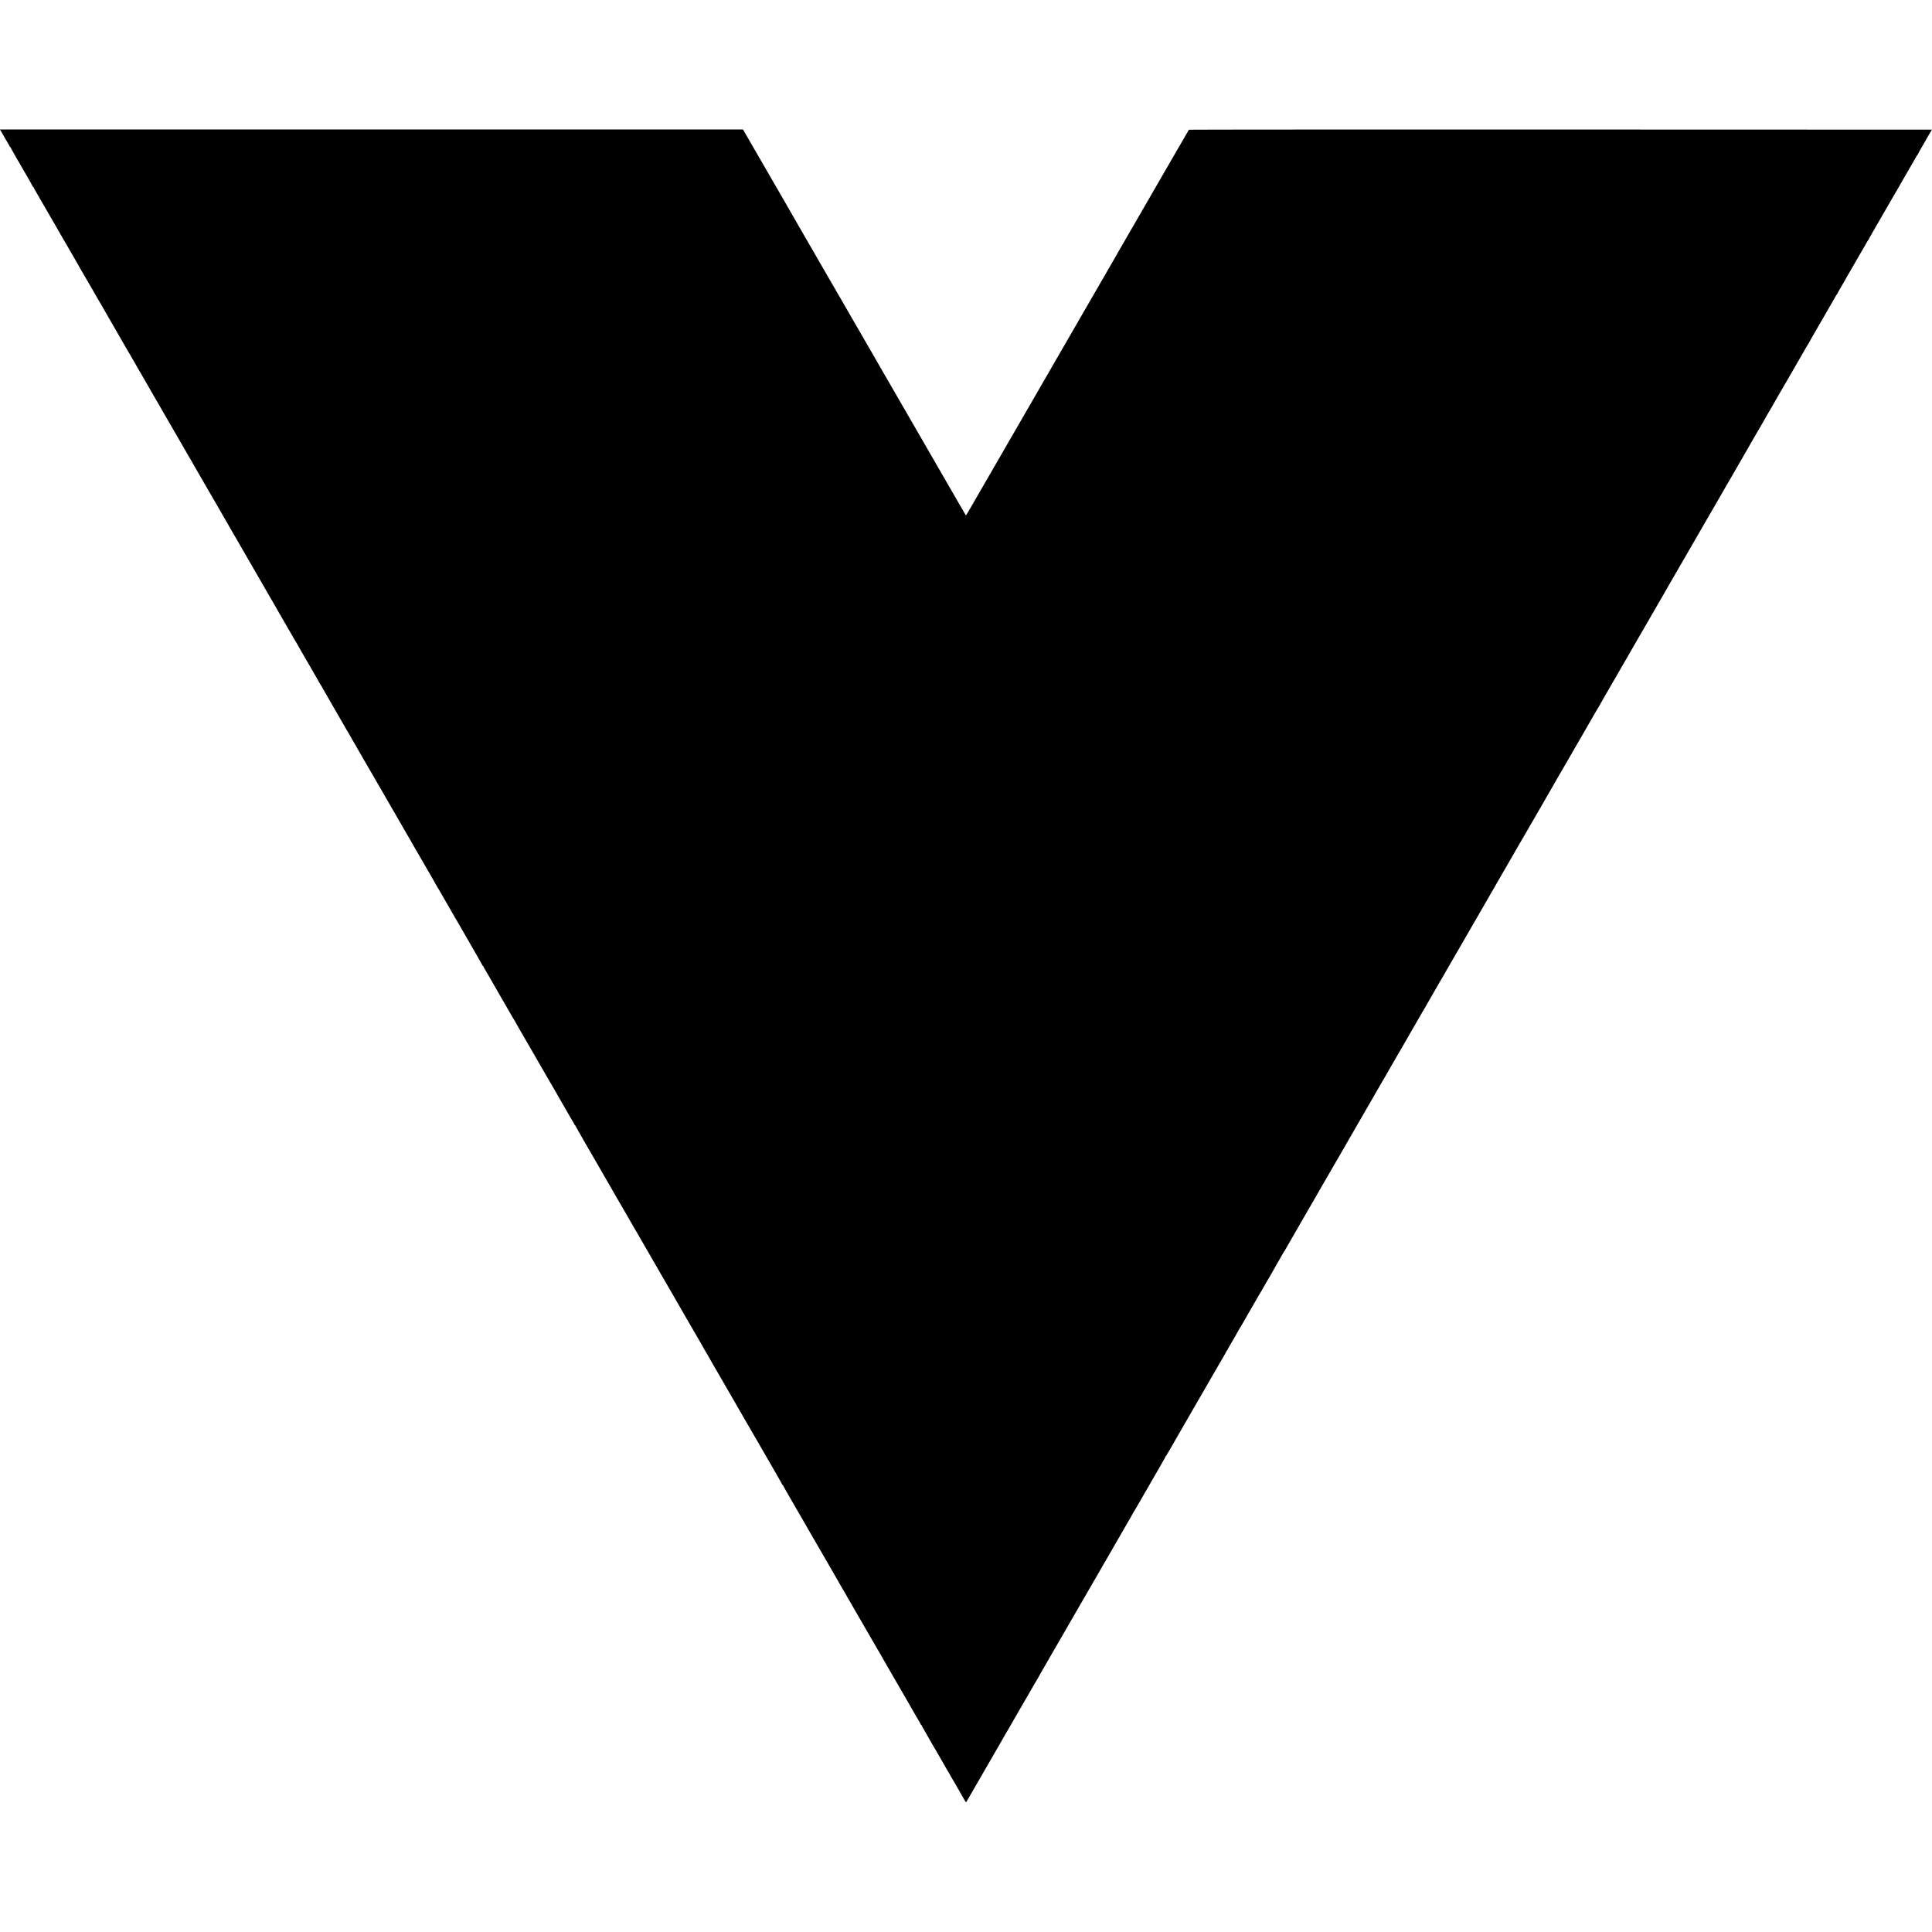
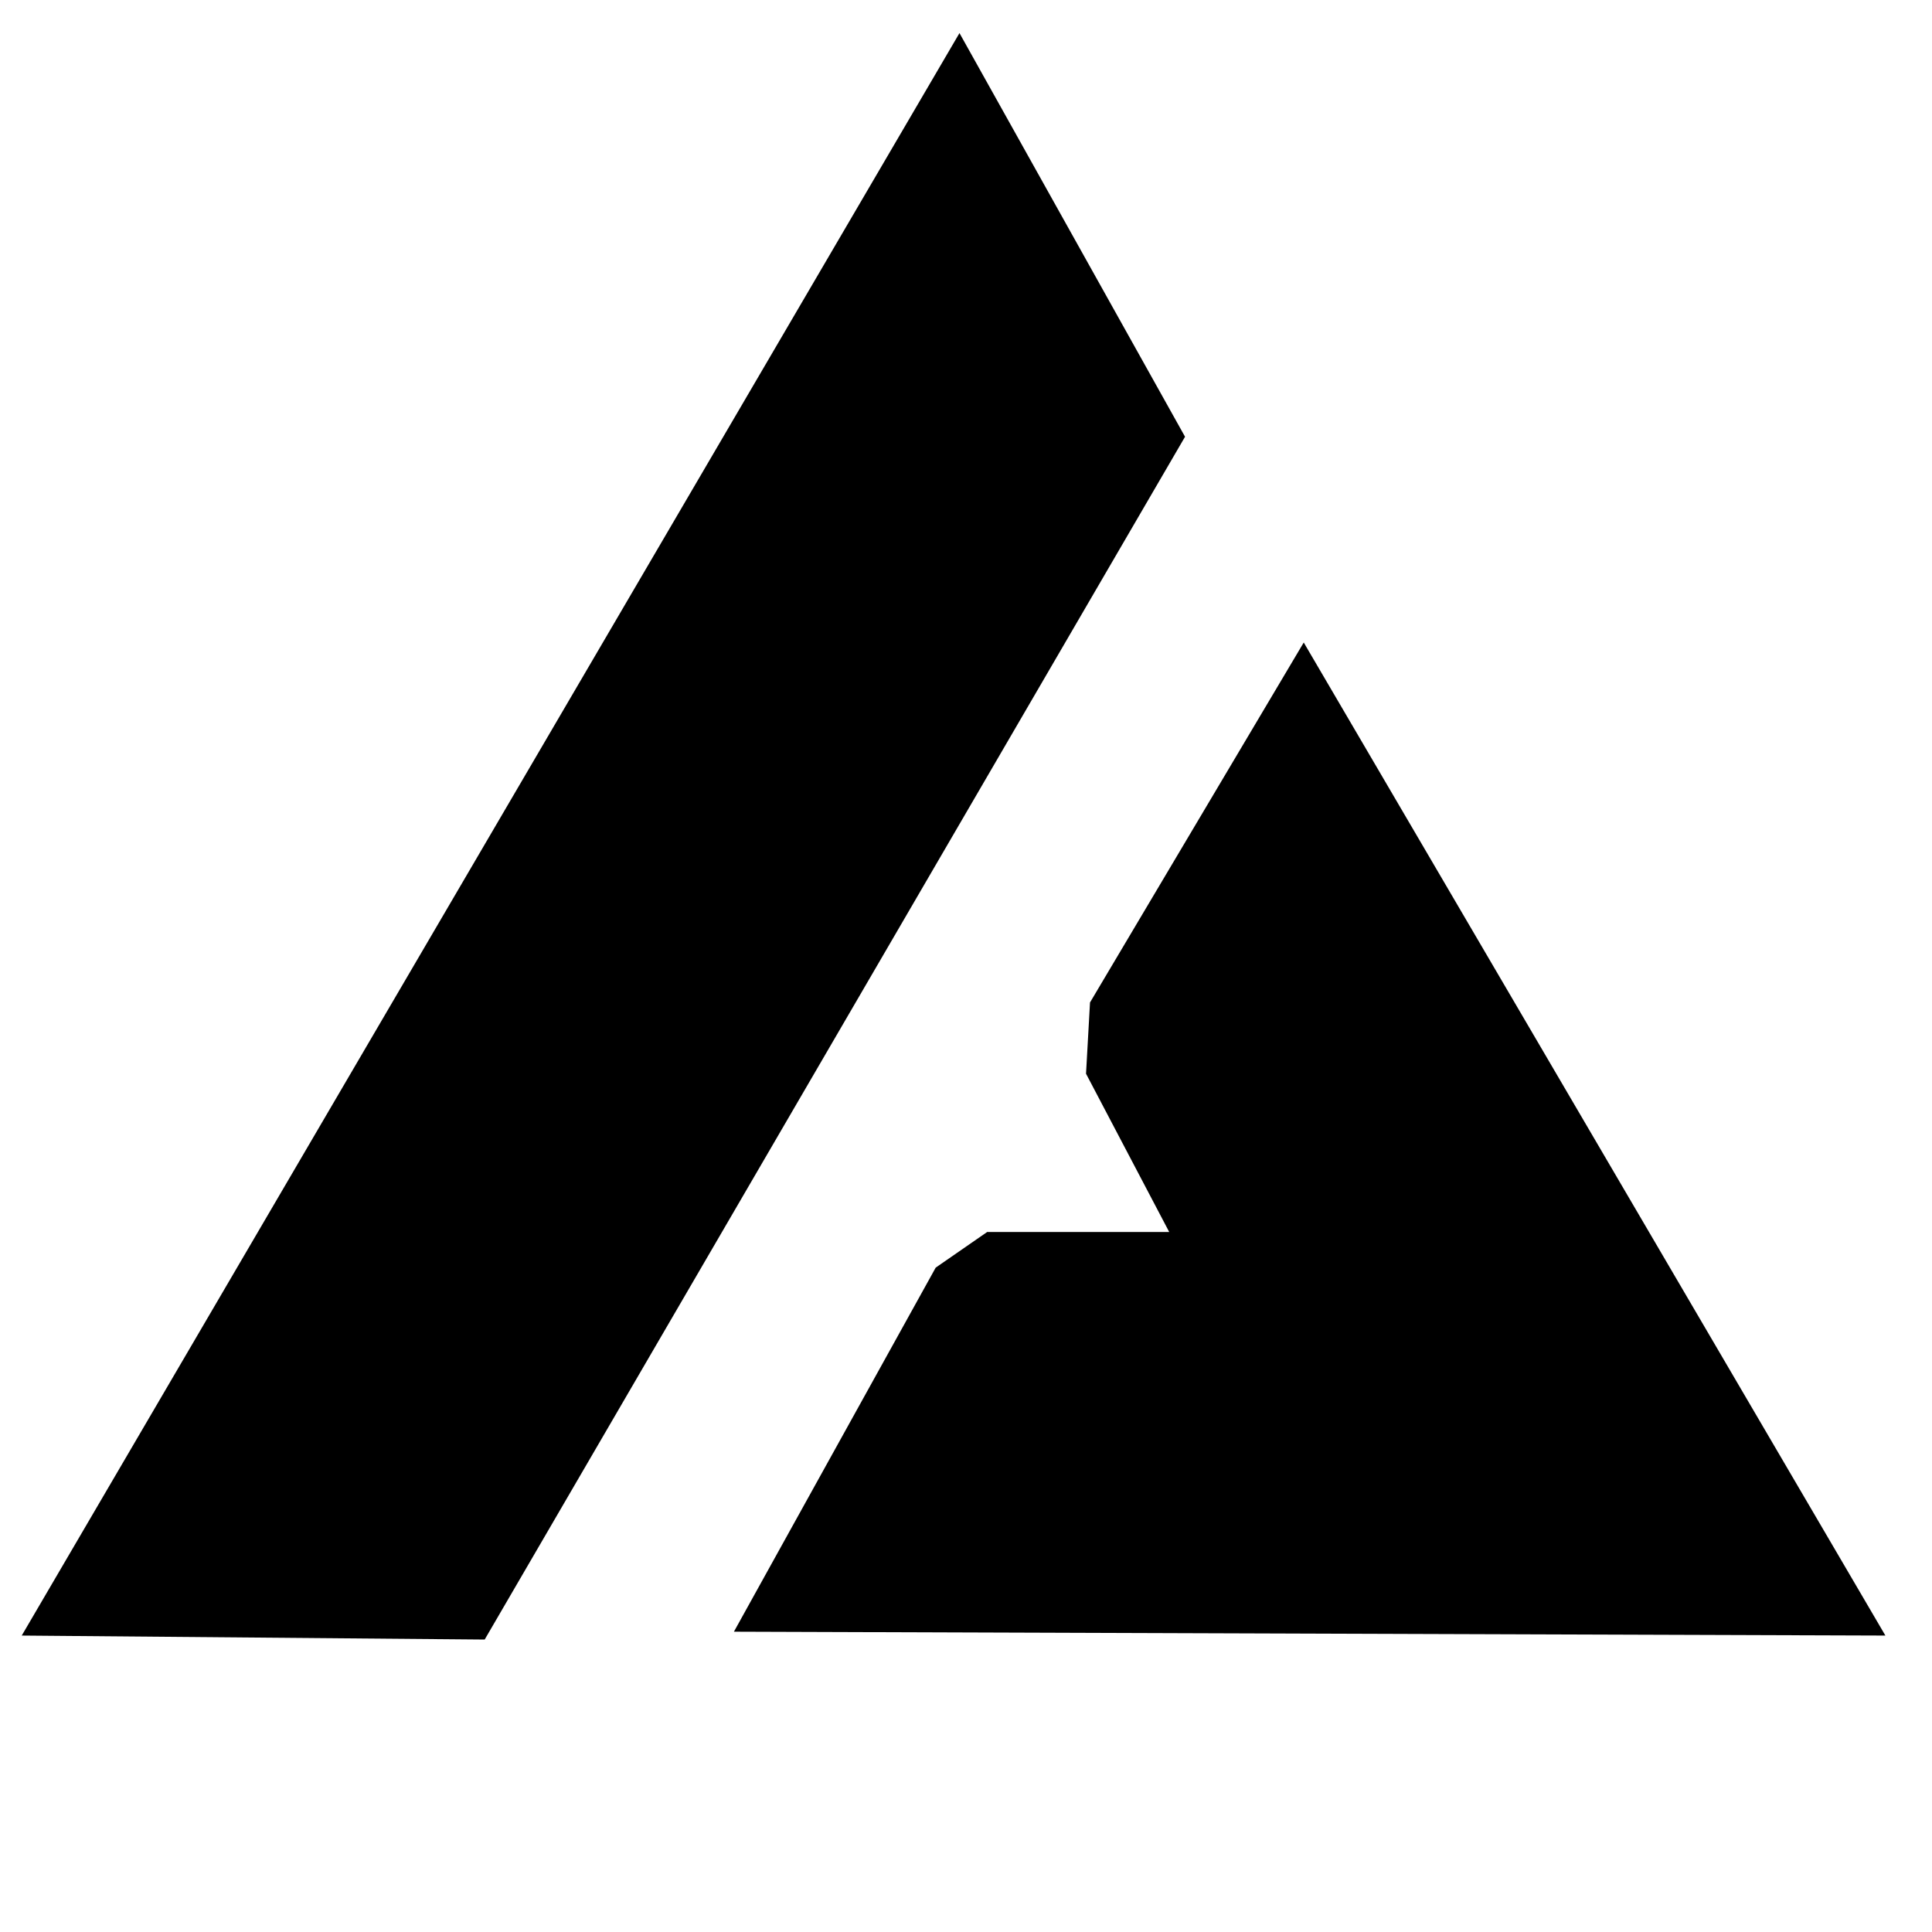
- <svg xmlns="http://www.w3.org/2000/svg" version="1.0" width="16pt" height="16pt" viewBox="0 0 16 16" preserveAspectRatio="xMidYMid meet">
-   <g transform="translate(0,16) scale(0.00032,-0.00032)" fill="#000000" stroke="none">
-     <path d="M18 46618 c45 -75 122 -207 122 -211 0 -2 25 -45 55 -95 30 -50 55 -96 55 -102 0 -5 5 -10 10 -10 6 0 10 -4 10 -9 0 -5 73 -135 161 -288 89 -153 173 -298 187 -323 14 -25 32 -57 41 -72 88 -149 187 -324 189 -335 2 -7 8 -13 13 -13 5 0 9 -4 9 -10 0 -5 46 -89 103 -187 175 -302 490 -846 507 -876 8 -16 20 -36 25 -45 28 -46 290 -498 339 -585 13 -23 74 -129 136 -236 61 -107 123 -215 137 -240 14 -25 29 -50 33 -56 5 -5 23 -37 40 -70 18 -33 38 -67 44 -75 11 -16 21 -33 63 -109 14 -25 29 -50 33 -56 4 -5 21 -35 38 -65 55 -100 261 -455 269 -465 4 -5 14 -21 20 -35 15 -29 41 -75 103 -180 24 -41 52 -88 60 -105 9 -16 57 -100 107 -185 112 -193 362 -626 380 -660 8 -14 23 -38 33 -55 11 -16 23 -37 27 -45 4 -8 26 -46 48 -85 23 -38 53 -90 67 -115 46 -81 64 -113 178 -310 62 -107 121 -210 132 -227 37 -67 56 -99 85 -148 16 -27 32 -57 36 -65 4 -8 15 -27 25 -42 9 -15 53 -89 96 -165 44 -76 177 -307 296 -513 120 -206 268 -463 330 -570 131 -227 117 -203 200 -348 36 -62 73 -125 82 -140 10 -15 21 -34 25 -42 4 -8 20 -37 36 -65 17 -27 38 -65 48 -82 49 -85 64 -111 87 -153 13 -25 28 -49 32 -55 4 -5 78 -134 165 -285 87 -151 166 -288 176 -305 10 -16 26 -43 35 -59 9 -17 125 -217 257 -445 132 -229 253 -441 270 -471 17 -30 45 -79 64 -108 18 -29 33 -54 33 -57 0 -2 20 -37 44 -77 24 -40 123 -212 221 -383 97 -170 190 -330 205 -355 16 -25 39 -65 53 -90 13 -25 81 -144 152 -265 70 -121 137 -238 150 -260 12 -22 37 -65 55 -95 18 -30 43 -73 55 -95 12 -22 48 -85 80 -140 77 -132 163 -280 190 -330 13 -22 71 -123 130 -225 59 -102 116 -199 126 -217 10 -17 29 -50 43 -72 15 -22 26 -43 26 -45 0 -2 27 -50 60 -106 33 -56 60 -103 60 -105 0 -2 55 -98 90 -155 8 -14 182 -316 239 -414 13 -22 45 -79 72 -124 27 -46 49 -86 49 -89 0 -2 14 -24 30 -48 16 -24 30 -46 30 -49 0 -5 74 -135 100 -176 5 -8 24 -42 43 -75 50 -88 58 -101 262 -455 104 -179 199 -345 213 -370 14 -25 28 -49 32 -55 4 -5 17 -26 28 -45 10 -19 62 -109 114 -200 114 -197 133 -230 170 -295 16 -27 33 -57 38 -65 17 -28 96 -165 103 -180 4 -8 16 -28 26 -45 10 -16 77 -131 148 -255 72 -124 181 -313 243 -420 62 -107 121 -209 131 -227 35 -62 323 -560 392 -678 38 -66 83 -145 100 -175 16 -30 33 -59 37 -65 4 -5 17 -27 29 -47 34 -61 56 -100 90 -156 17 -29 31 -55 31 -57 0 -2 17 -32 39 -67 21 -35 134 -229 251 -433 117 -203 235 -407 261 -451 27 -45 49 -85 49 -88 0 -4 8 -19 19 -34 15 -21 200 -341 309 -533 10 -19 33 -58 51 -87 17 -29 31 -54 31 -56 0 -2 25 -44 55 -94 30 -50 55 -95 55 -98 0 -4 6 -15 14 -23 7 -9 27 -41 43 -71 17 -30 170 -297 342 -594 171 -296 311 -542 311 -547 0 -5 5 -9 10 -9 6 0 10 -4 10 -10 0 -5 22 -47 49 -92 27 -46 58 -99 68 -118 24 -43 81 -140 93 -160 5 -8 66 -114 135 -235 69 -121 130 -227 135 -235 12 -21 259 -447 283 -490 10 -19 28 -47 38 -62 11 -14 19 -29 19 -32 0 -3 37 -69 83 -148 99 -170 305 -526 337 -583 13 -22 31 -53 41 -70 11 -16 22 -37 26 -45 7 -14 82 -146 103 -180 14 -24 181 -311 205 -355 13 -22 46 -80 75 -130 29 -49 64 -110 78 -135 14 -25 51 -88 82 -140 31 -52 59 -102 63 -110 4 -8 18 -33 31 -55 205 -353 284 -489 309 -535 17 -30 45 -78 62 -106 18 -28 36 -60 39 -72 4 -12 12 -22 17 -22 5 0 9 -4 9 -10 0 -5 109 -197 241 -427 133 -230 250 -431 259 -448 51 -90 222 -385 280 -485 37 -63 78 -135 92 -160 14 -25 67 -117 118 -205 51 -88 101 -175 111 -193 34 -58 55 -95 149 -257 51 -88 101 -173 110 -190 9 -16 76 -131 147 -255 72 -124 140 -241 151 -260 61 -108 281 -489 355 -615 38 -66 77 -133 87 -150 35 -63 91 -161 100 -175 14 -23 99 -169 128 -220 54 -97 135 -235 142 -245 4 -5 20 -32 35 -60 26 -48 238 -416 276 -480 10 -16 26 -46 37 -65 30 -53 382 -661 403 -695 10 -16 22 -37 26 -45 4 -8 26 -48 50 -88 24 -41 43 -75 43 -77 0 -2 22 -40 50 -85 27 -45 50 -84 50 -86 0 -3 38 -69 83 -147 84 -142 302 -520 340 -587 10 -19 34 -60 52 -90 18 -30 44 -75 57 -100 14 -25 45 -79 70 -120 25 -41 56 -96 70 -121 14 -25 77 -133 138 -240 62 -107 122 -210 132 -229 25 -43 310 -535 337 -581 11 -19 26 -45 34 -59 17 -32 238 -414 266 -460 11 -19 24 -41 28 -49 3 -7 75 -133 160 -278 84 -146 153 -269 153 -274 0 -5 5 -9 10 -9 6 0 10 -4 10 -10 0 -5 82 -150 181 -322 182 -314 201 -346 240 -415 12 -21 80 -139 152 -263 71 -124 141 -245 155 -270 14 -25 28 -49 32 -55 6 -8 145 -248 220 -380 37 -66 209 -362 229 -395 11 -19 24 -42 28 -49 4 -8 67 -118 140 -243 73 -125 133 -230 133 -233 0 -2 15 -28 33 -57 19 -29 47 -78 64 -108 17 -30 53 -93 79 -139 53 -90 82 -141 157 -272 82 -142 115 -199 381 -659 142 -245 268 -463 281 -485 12 -22 71 -125 132 -230 60 -104 172 -298 248 -430 76 -132 146 -253 156 -270 11 -16 22 -36 26 -44 3 -8 30 -54 60 -103 29 -49 53 -91 53 -93 0 -3 18 -34 40 -70 22 -36 40 -67 40 -69 0 -2 37 -66 81 -142 45 -77 98 -168 119 -204 20 -36 47 -81 58 -100 12 -19 27 -47 33 -62 6 -16 15 -28 20 -28 5 0 9 -4 9 -9 0 -6 63 -118 140 -251 77 -133 140 -243 140 -245 0 -2 18 -33 41 -70 22 -37 49 -83 60 -101 10 -19 29 -51 40 -71 25 -45 109 -189 126 -218 7 -11 17 -29 22 -40 6 -11 22 -38 35 -60 14 -22 37 -62 52 -90 14 -27 35 -62 45 -77 11 -14 19 -29 19 -32 0 -3 18 -35 40 -71 22 -36 40 -67 40 -69 0 -2 19 -35 42 -72 23 -38 55 -94 72 -124 26 -47 139 -244 171 -298 6 -9 21 -36 34 -60 28 -48 37 -51 51 -19 6 12 19 36 29 52 10 17 27 46 38 65 11 19 104 181 208 360 103 179 199 345 213 370 14 25 42 74 64 109 21 34 38 65 38 67 0 2 18 33 40 69 22 36 40 67 40 69 0 3 177 310 199 346 16 26 136 234 140 244 2 5 25 44 52 88 27 44 49 81 49 84 0 2 18 34 40 70 22 36 40 67 40 69 0 2 20 36 43 77 35 58 169 289 297 513 9 17 50 86 90 155 40 69 86 150 103 180 16 30 35 62 41 70 6 8 16 24 22 35 35 64 72 129 167 293 59 100 116 199 127 220 11 20 30 53 41 72 43 72 1070 1850 1121 1940 14 25 65 113 113 195 48 83 96 166 107 185 10 19 28 50 38 68 11 18 73 124 137 235 64 111 175 303 246 427 71 124 173 299 225 390 52 91 116 202 143 248 27 45 49 85 49 89 0 4 6 14 14 22 7 9 28 43 46 76 26 47 251 436 378 655 11 19 29 51 40 70 11 19 101 176 201 348 99 172 181 317 181 323 0 5 5 9 10 9 6 0 10 5 10 11 0 6 8 23 18 37 11 15 32 52 49 82 16 30 130 228 253 440 122 212 234 405 248 430 13 25 39 70 57 100 39 65 69 117 130 225 25 44 50 87 55 95 12 19 78 134 220 380 61 107 129 224 150 260 161 277 222 382 246 425 15 28 47 83 71 123 24 41 43 78 43 83 0 5 4 9 8 9 4 0 13 12 19 28 7 15 23 45 36 67 66 110 277 478 277 483 0 3 6 13 14 21 7 9 27 41 43 71 17 30 45 80 63 110 34 57 375 649 394 685 6 11 16 27 22 35 6 8 26 42 44 75 18 33 41 74 51 90 10 17 24 41 32 55 54 97 72 128 88 152 11 14 19 28 19 30 0 3 79 141 175 308 96 167 175 305 175 308 0 3 6 13 14 21 7 9 26 39 41 66 33 60 276 483 338 587 24 40 46 80 50 88 4 8 13 24 20 35 14 23 95 163 125 215 11 19 52 91 92 160 40 69 80 139 90 155 9 17 103 179 207 360 105 182 200 346 211 365 103 181 463 802 489 845 7 11 15 27 19 35 4 8 29 51 55 95 64 110 828 1433 848 1470 9 17 24 41 33 55 9 14 29 48 45 77 15 28 52 93 82 145 30 51 62 107 71 123 17 30 231 398 400 690 51 88 103 179 115 202 12 23 26 48 32 55 6 7 24 38 40 68 17 30 61 107 98 170 37 63 84 144 103 180 19 36 41 72 48 81 8 8 14 18 14 21 0 4 27 51 59 106 32 55 72 124 89 154 16 29 71 125 122 213 51 88 104 180 118 205 13 25 28 50 32 55 4 6 17 26 28 45 11 19 45 80 77 135 31 55 66 116 77 135 11 19 88 152 171 295 401 694 620 1072 650 1125 11 19 87 152 170 295 83 143 158 273 166 288 9 16 21 36 26 45 6 9 31 52 55 96 25 43 54 94 66 115 11 20 95 164 186 321 91 157 173 299 182 315 9 17 26 46 37 65 12 19 66 114 121 210 56 96 108 186 117 200 8 14 24 40 34 59 24 45 383 664 412 713 5 9 17 29 26 45 15 28 120 210 241 419 36 61 68 117 72 125 4 8 12 23 19 34 35 57 245 420 262 453 11 20 35 61 53 90 17 29 32 54 32 56 0 3 28 51 62 108 33 57 70 119 80 138 10 19 23 42 28 50 5 8 32 53 59 100 27 47 149 258 271 470 122 212 234 405 248 430 30 53 62 108 80 135 6 11 15 27 19 35 4 8 85 150 181 315 96 165 187 323 202 350 31 56 116 202 130 225 5 8 25 42 43 75 19 33 92 159 162 280 149 257 157 271 202 350 19 33 38 67 43 75 9 14 228 392 275 475 12 22 55 96 95 165 40 69 80 139 90 155 24 42 202 350 221 383 9 15 27 47 41 72 14 25 75 131 136 236 61 106 121 210 134 232 99 172 271 470 279 482 5 8 23 40 40 70 18 30 81 141 142 245 60 105 121 210 135 235 14 25 71 124 127 220 56 96 143 247 194 335 51 88 96 167 102 175 14 24 180 311 204 355 23 43 340 590 356 615 5 8 50 87 101 175 171 301 517 898 582 1008 25 43 46 81 46 83 0 2 12 23 27 47 14 23 40 67 56 97 16 30 35 62 42 70 7 8 15 22 18 30 4 8 20 38 37 65 16 28 33 57 37 65 6 12 111 196 143 250 5 8 55 95 112 193 57 98 113 195 126 215 12 20 27 46 32 57 6 11 14 27 20 35 5 8 76 130 156 270 80 140 165 287 187 325 23 39 52 90 66 115 13 25 30 52 37 61 8 8 14 18 14 21 0 4 41 77 92 165 50 87 175 302 276 478 101 176 208 360 236 408 28 49 67 117 86 152 19 35 41 70 48 77 6 6 12 15 12 19 0 7 124 224 167 291 12 21 23 40 23 42 0 2 21 40 46 83 26 43 55 92 64 109 54 95 327 568 354 614 19 30 45 75 59 100 71 128 82 145 89 148 4 2 8 8 8 13 0 5 42 82 94 172 311 538 496 858 518 897 14 25 40 70 58 100 18 30 42 71 53 90 10 19 79 139 152 265 73 127 142 246 153 265 10 19 43 76 72 125 29 50 63 108 75 130 65 116 80 140 87 143 4 2 8 8 8 12 0 8 114 212 140 250 6 8 14 24 20 35 5 11 54 97 108 190 l100 170 -9611 3 c-5286 1 -9614 -1 -9618 -5 -5 -6 -419 -719 -619 -1068 -89 -155 -267 -463 -323 -560 -38 -66 -81 -140 -95 -165 -31 -56 -263 -457 -526 -910 -110 -190 -224 -388 -254 -440 -29 -52 -61 -109 -71 -125 -23 -39 -243 -420 -268 -465 -11 -19 -204 -352 -428 -740 -224 -388 -477 -826 -563 -975 -85 -148 -185 -322 -222 -385 -37 -63 -120 -207 -185 -320 -65 -113 -177 -306 -248 -430 -72 -124 -172 -297 -222 -385 -51 -88 -142 -245 -202 -350 -131 -226 -247 -427 -408 -705 -65 -113 -249 -432 -410 -710 -160 -278 -388 -673 -506 -877 -118 -205 -216 -373 -219 -373 -3 0 -52 82 -109 183 -58 100 -144 250 -192 332 -95 164 -402 696 -647 1120 -85 149 -228 396 -317 550 -212 365 -982 1700 -1008 1745 -10 19 -43 76 -72 125 -29 50 -64 110 -77 135 -14 25 -63 110 -110 190 -47 80 -96 165 -110 190 -14 25 -99 171 -188 325 -89 154 -174 300 -188 325 -13 25 -64 113 -112 195 -48 83 -140 242 -205 355 -65 113 -183 317 -263 454 -79 137 -152 264 -163 282 -50 89 -335 583 -354 614 -12 19 -34 58 -50 85 -15 28 -129 226 -253 440 -124 215 -235 408 -247 430 -12 22 -69 121 -127 220 -58 99 -226 389 -373 645 -148 256 -324 561 -392 678 -67 117 -134 232 -147 255 -13 23 -33 59 -46 80 l-22 37 -9615 0 -9615 0 20 -32z" />
-   </g>
+ <svg xmlns="http://www.w3.org/2000/svg" width="100%" height="100%" viewBox="0 0 16 16" version="1.1" xml:space="preserve" style="fill-rule:evenodd;clip-rule:evenodd;stroke-linejoin:round;stroke-miterlimit:1.414;">
+   <path d="M7.946,0.274L9.814,3.617L4.014,13.578L0.18,13.545L7.946,0.274Z" />
+   <path d="M10.797,5.321L9.027,8.302L8.994,8.892L9.683,10.203L8.175,10.203L7.749,10.498L6.078,13.513L15.614,13.545L10.797,5.321Z" />
</svg>
